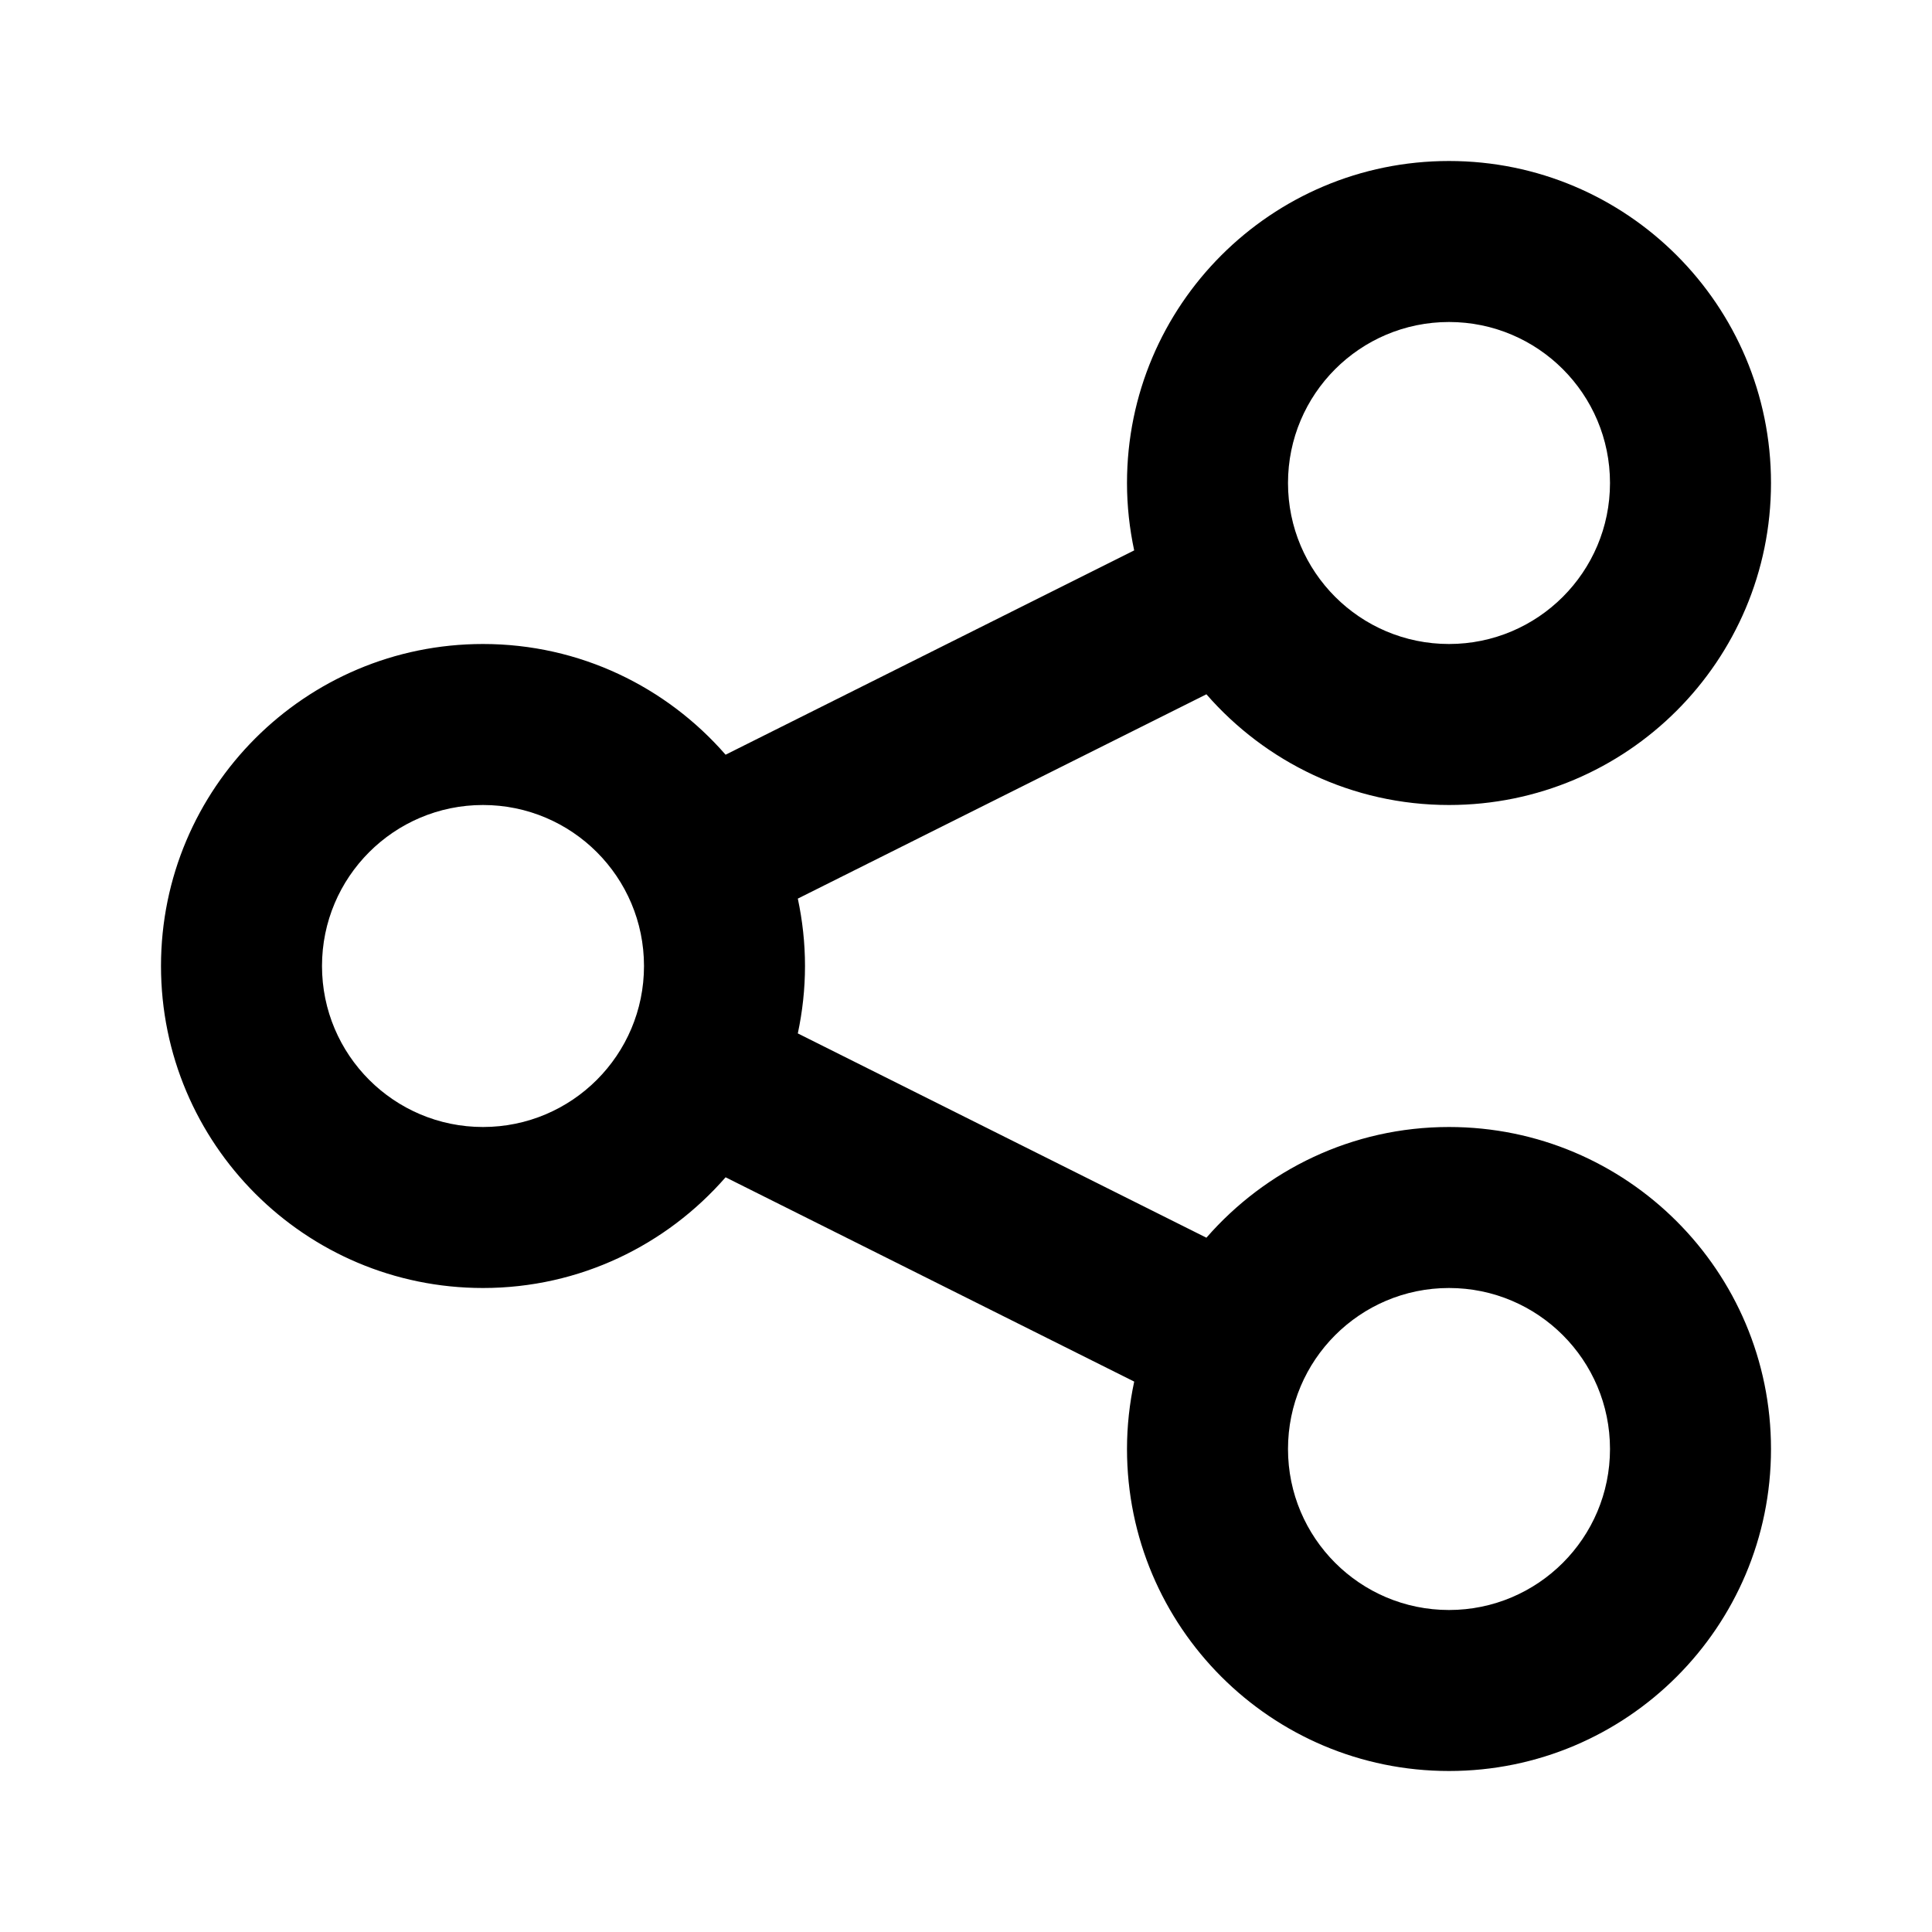
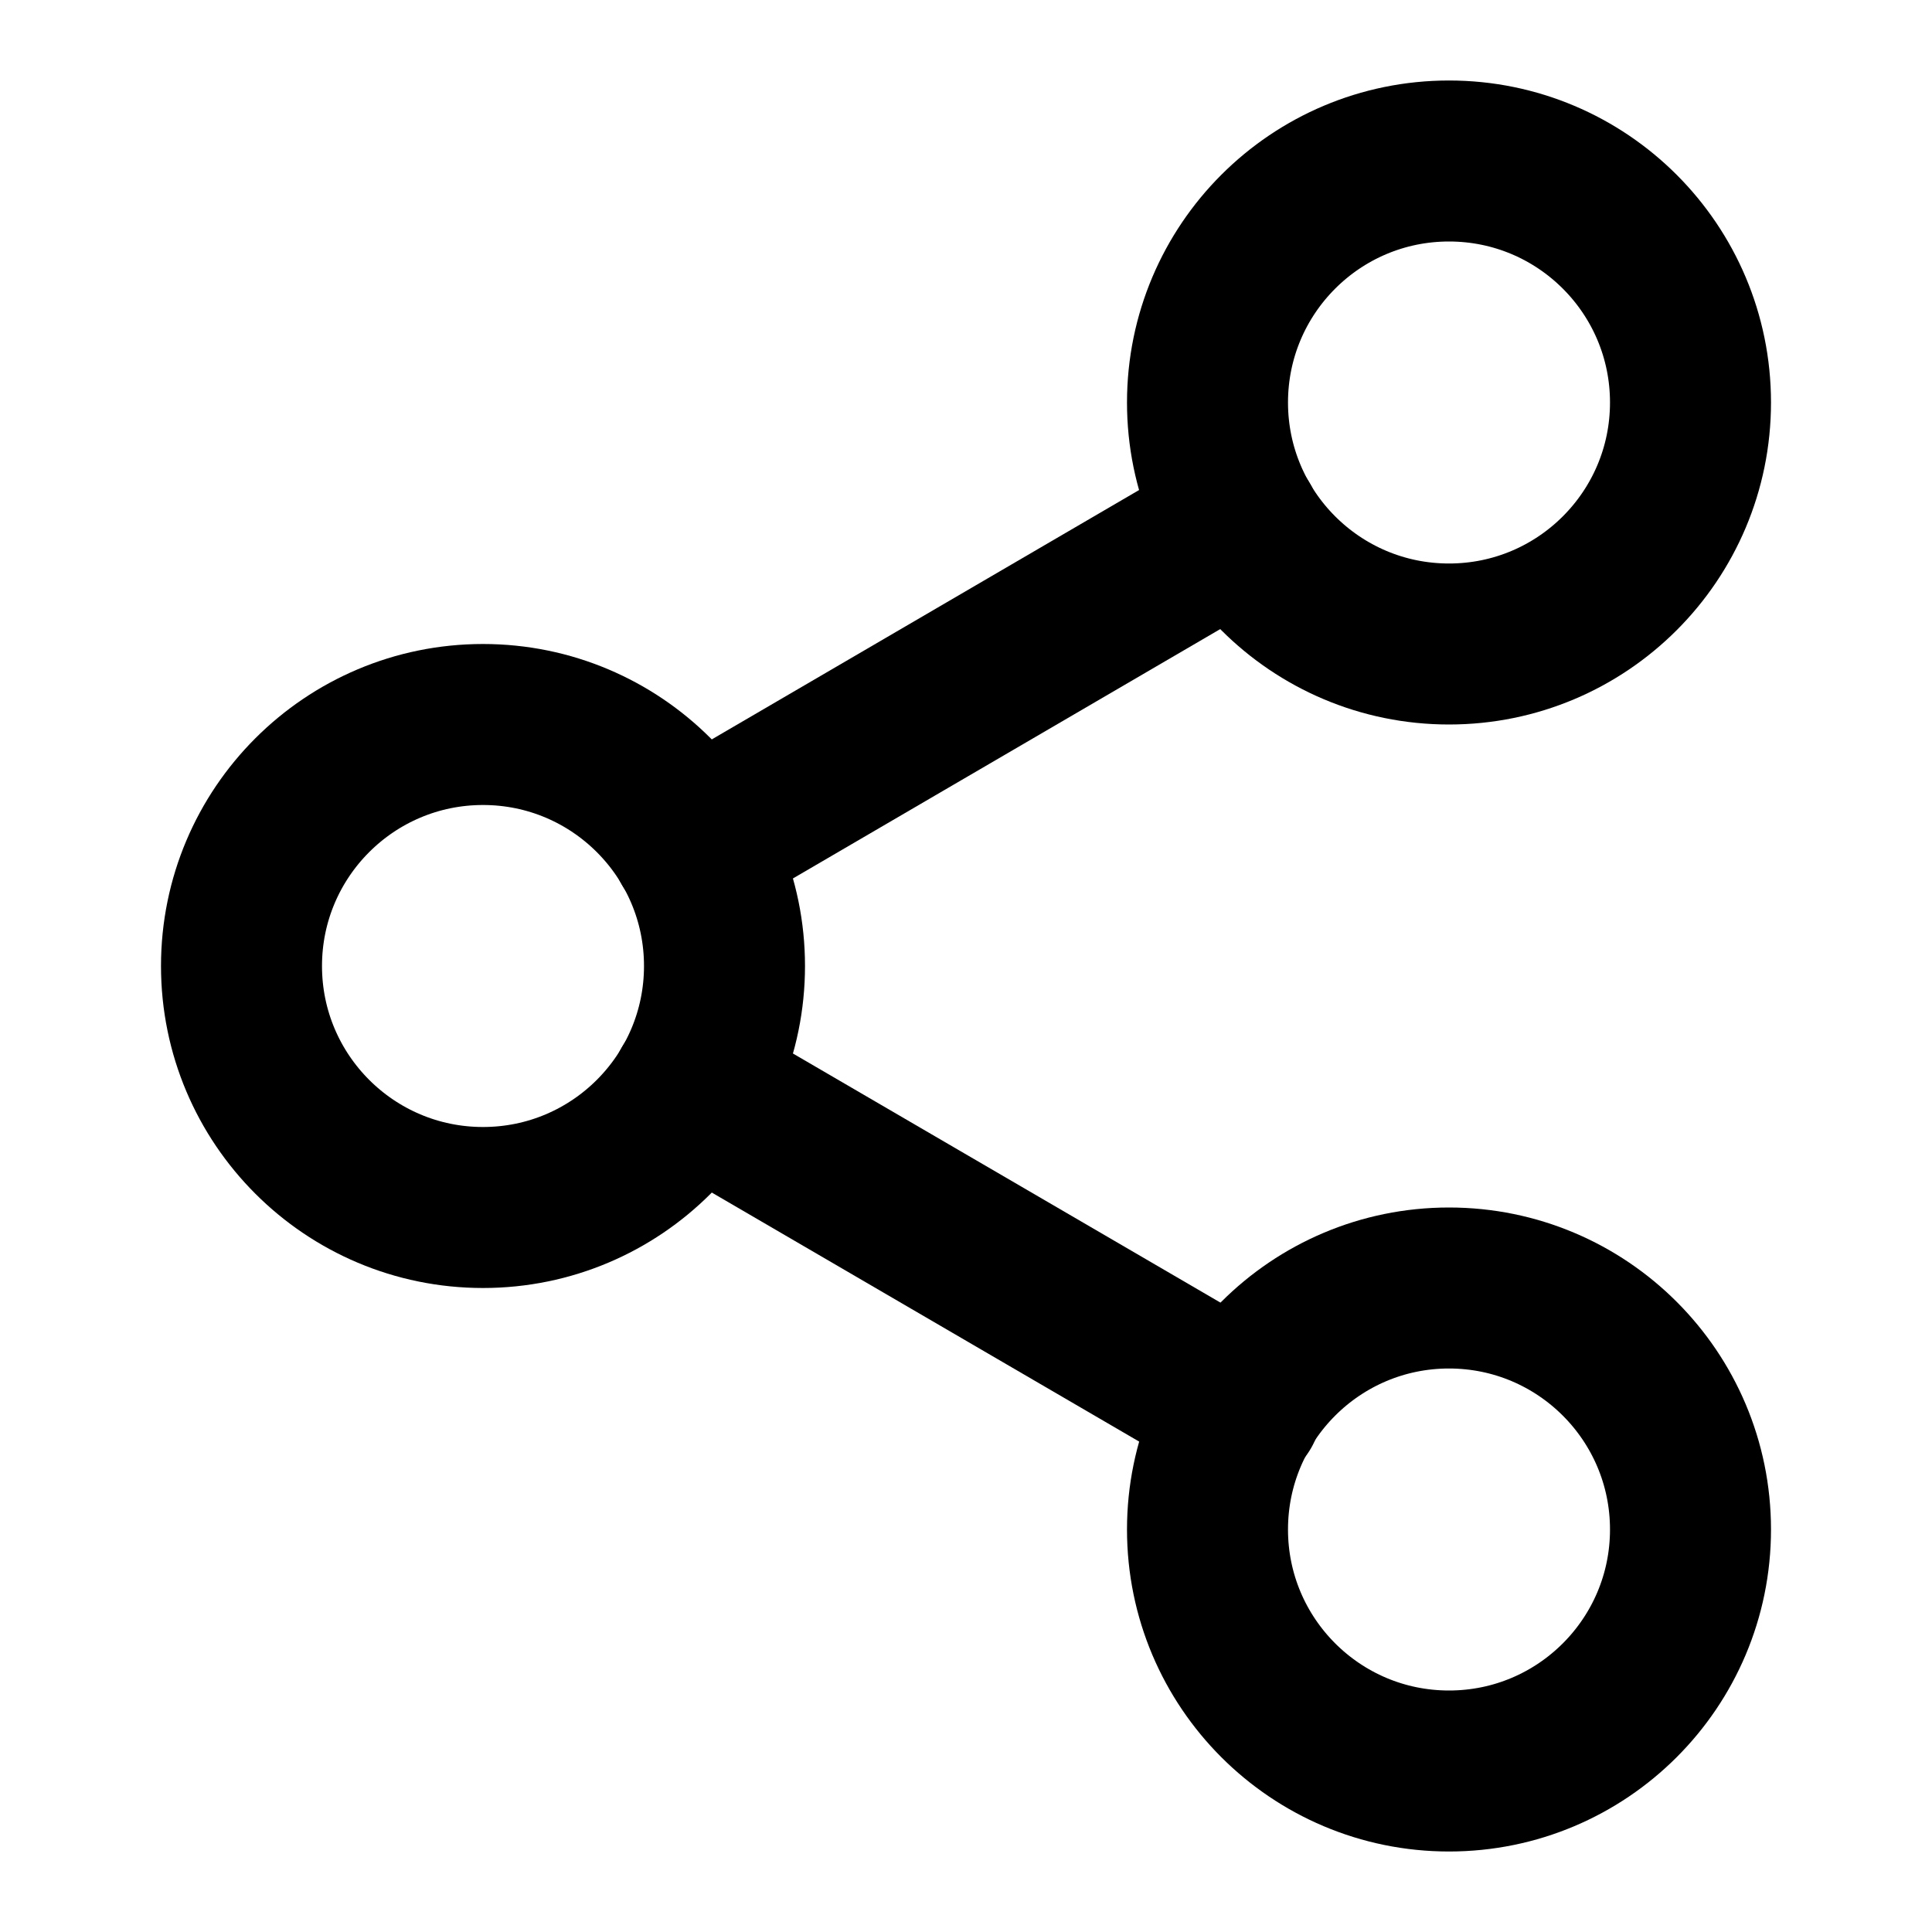
- <svg xmlns="http://www.w3.org/2000/svg" enable-background="new 0 0 96 96" height="96px" id="share" version="1.1" viewBox="0 0 96 96" width="96px" xml:space="preserve">
-   <path d="M72,56c-4.813,0-9.12,2.137-12.054,5.501L39.643,51.35C39.873,50.269,40,49.149,40,48s-0.127-2.269-0.357-3.349  l20.303-10.152C62.879,37.864,67.187,40,72,40c8.836,0,16-7.164,16-16S80.836,8,72,8s-16,7.164-16,16  c0,1.149,0.127,2.269,0.357,3.349L36.054,37.501C33.121,34.136,28.814,32,24,32c-8.836,0-16,7.164-16,16c0,8.836,7.164,16,16,16  c4.814,0,9.12-2.137,12.054-5.501l20.304,10.152C56.127,69.731,56,70.851,56,72c0,8.836,7.164,16,16,16s16-7.164,16-16  S80.836,56,72,56z M72,16c4.418,0,8,3.582,8,8s-3.582,8-8,8s-8-3.582-8-8S67.582,16,72,16z M24,56c-4.418,0-8-3.582-8-8  c0-4.418,3.582-8,8-8s8,3.582,8,8C32,52.418,28.418,56,24,56z M72,80c-4.418,0-8-3.582-8-8s3.582-8,8-8s8,3.582,8,8S76.418,80,72,80  z" />
+ <svg xmlns="http://www.w3.org/2000/svg" fill="none" height="24" stroke="#000" stroke-linecap="round" stroke-linejoin="round" stroke-width="2" viewBox="0 0 24 24" width="24">
+   <circle cx="18" cy="5" r="3" />
+   <circle cx="6" cy="12" r="3" />
+   <circle cx="18" cy="19" r="3" />
+   <line x1="8.59" x2="15.42" y1="13.51" y2="17.49" />
+   <line x1="15.41" x2="8.59" y1="6.51" y2="10.49" />
</svg>
